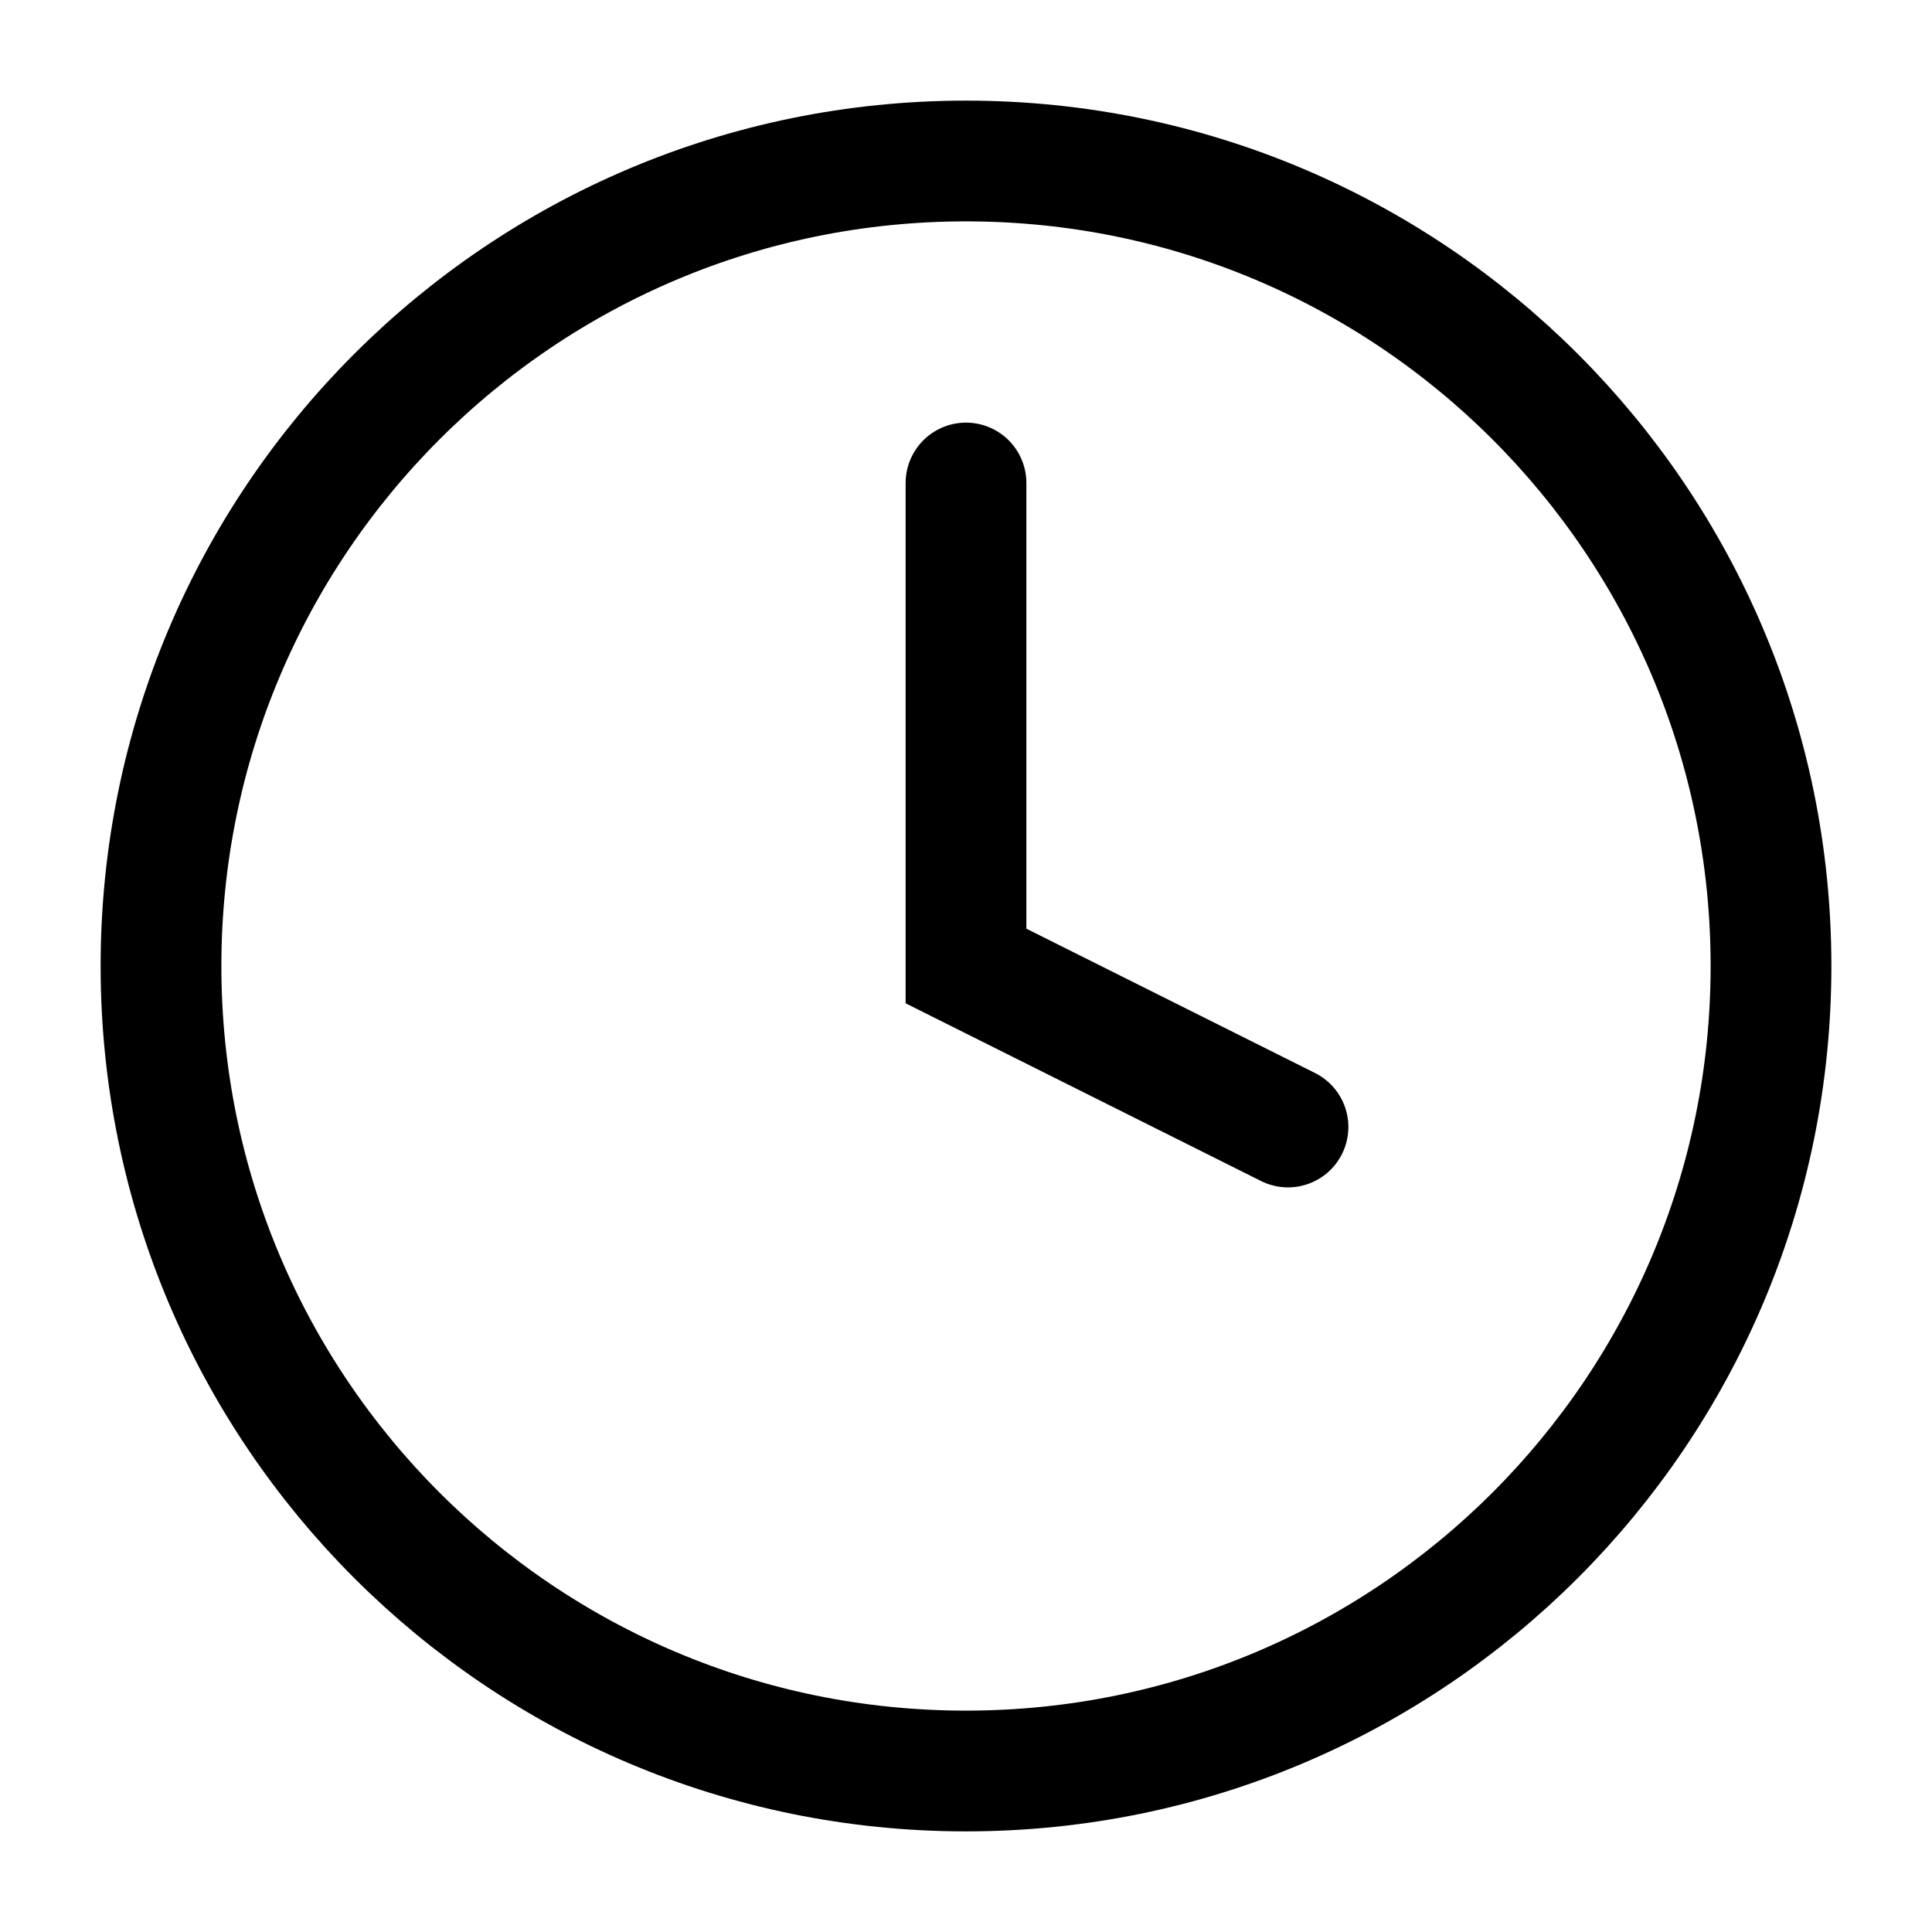
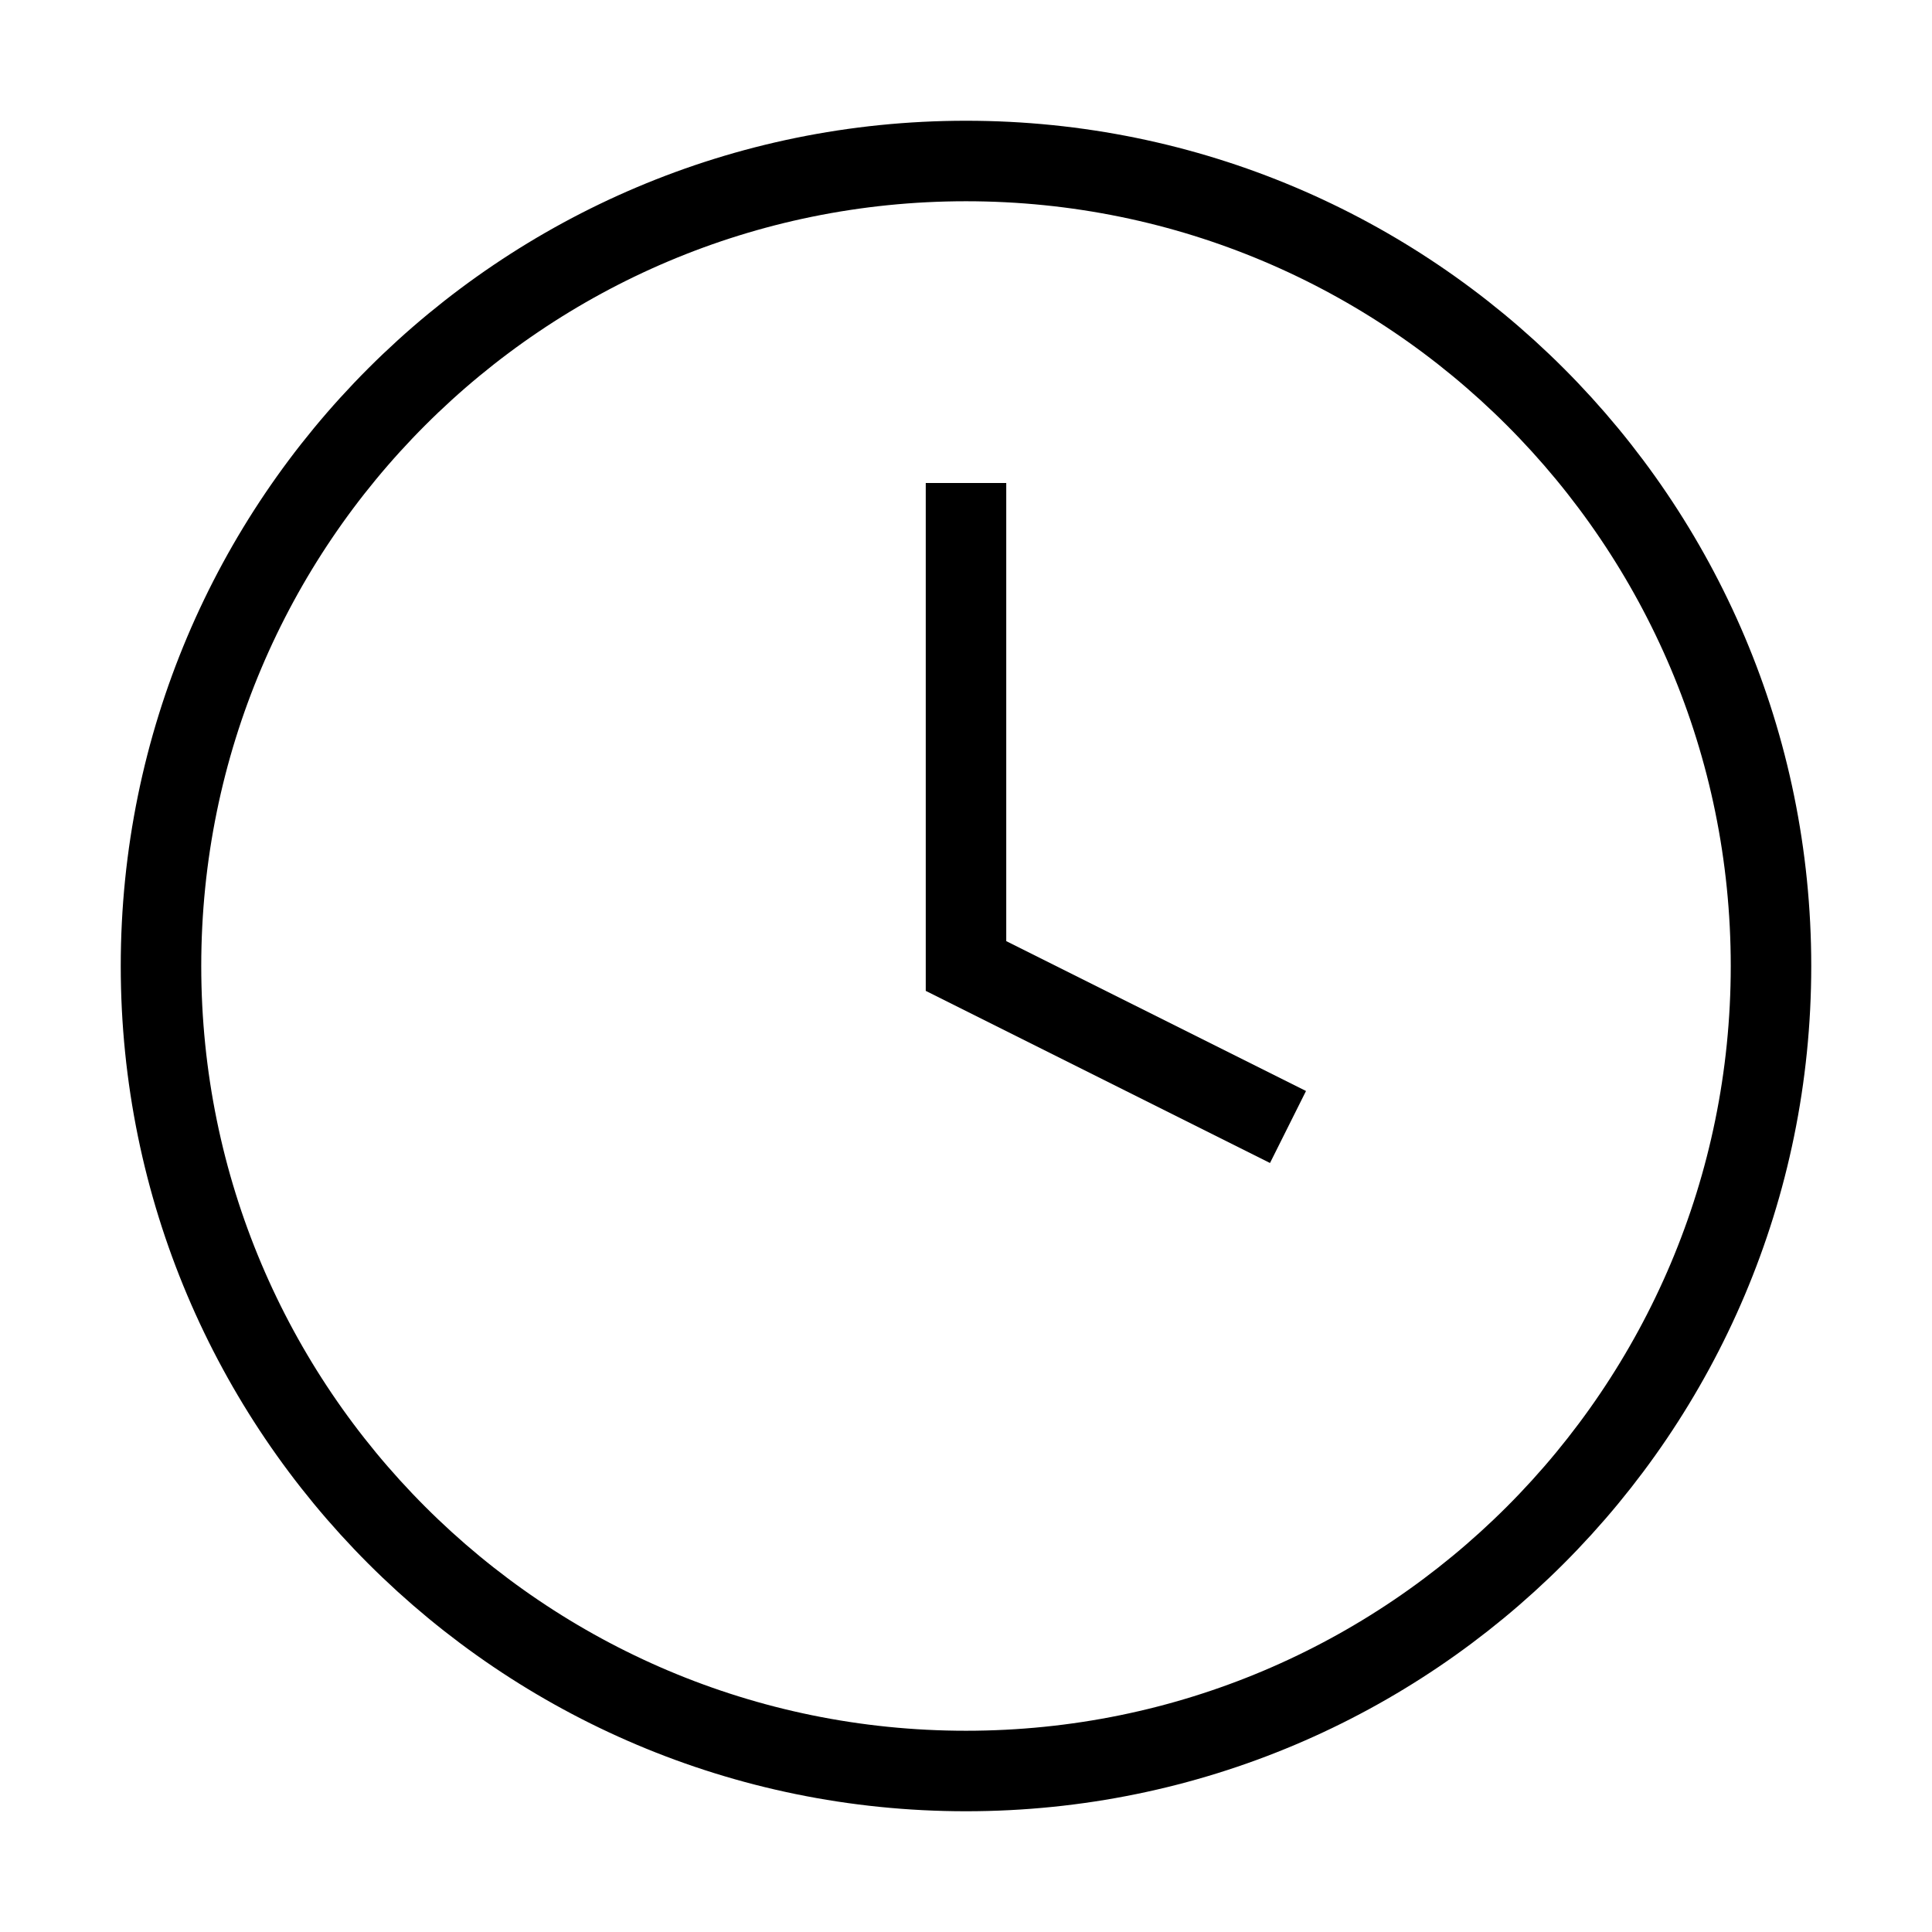
<svg xmlns="http://www.w3.org/2000/svg" width="24" height="24" viewBox="0 0 24 24" fill="none">
-   <path d="M12 22C17.523 22 22 17.523 22 12C22 6.477 17.523 2 12 2C6.477 2 2 6.477 2 12C2 17.523 6.477 22 12 22Z" stroke="black" stroke-width="1.5" stroke-linecap="round" strokeLinejoin="round" />
-   <path d="M12 6V12L16 14" stroke="black" stroke-width="1.5" stroke-linecap="round" strokeLinejoin="round" />
+   <path d="M12 22C17.523 22 22 17.523 22 12C22 6.477 17.523 2 12 2C6.477 2 2 6.477 2 12C2 17.523 6.477 22 12 22Z" stroke="black" strokeWidth="1.5" strokeLinecap="round" strokeLinejoin="round" />
+   <path d="M12 6V12L16 14" stroke="black" strokeWidth="1.5" strokeLinecap="round" strokeLinejoin="round" />
</svg>
